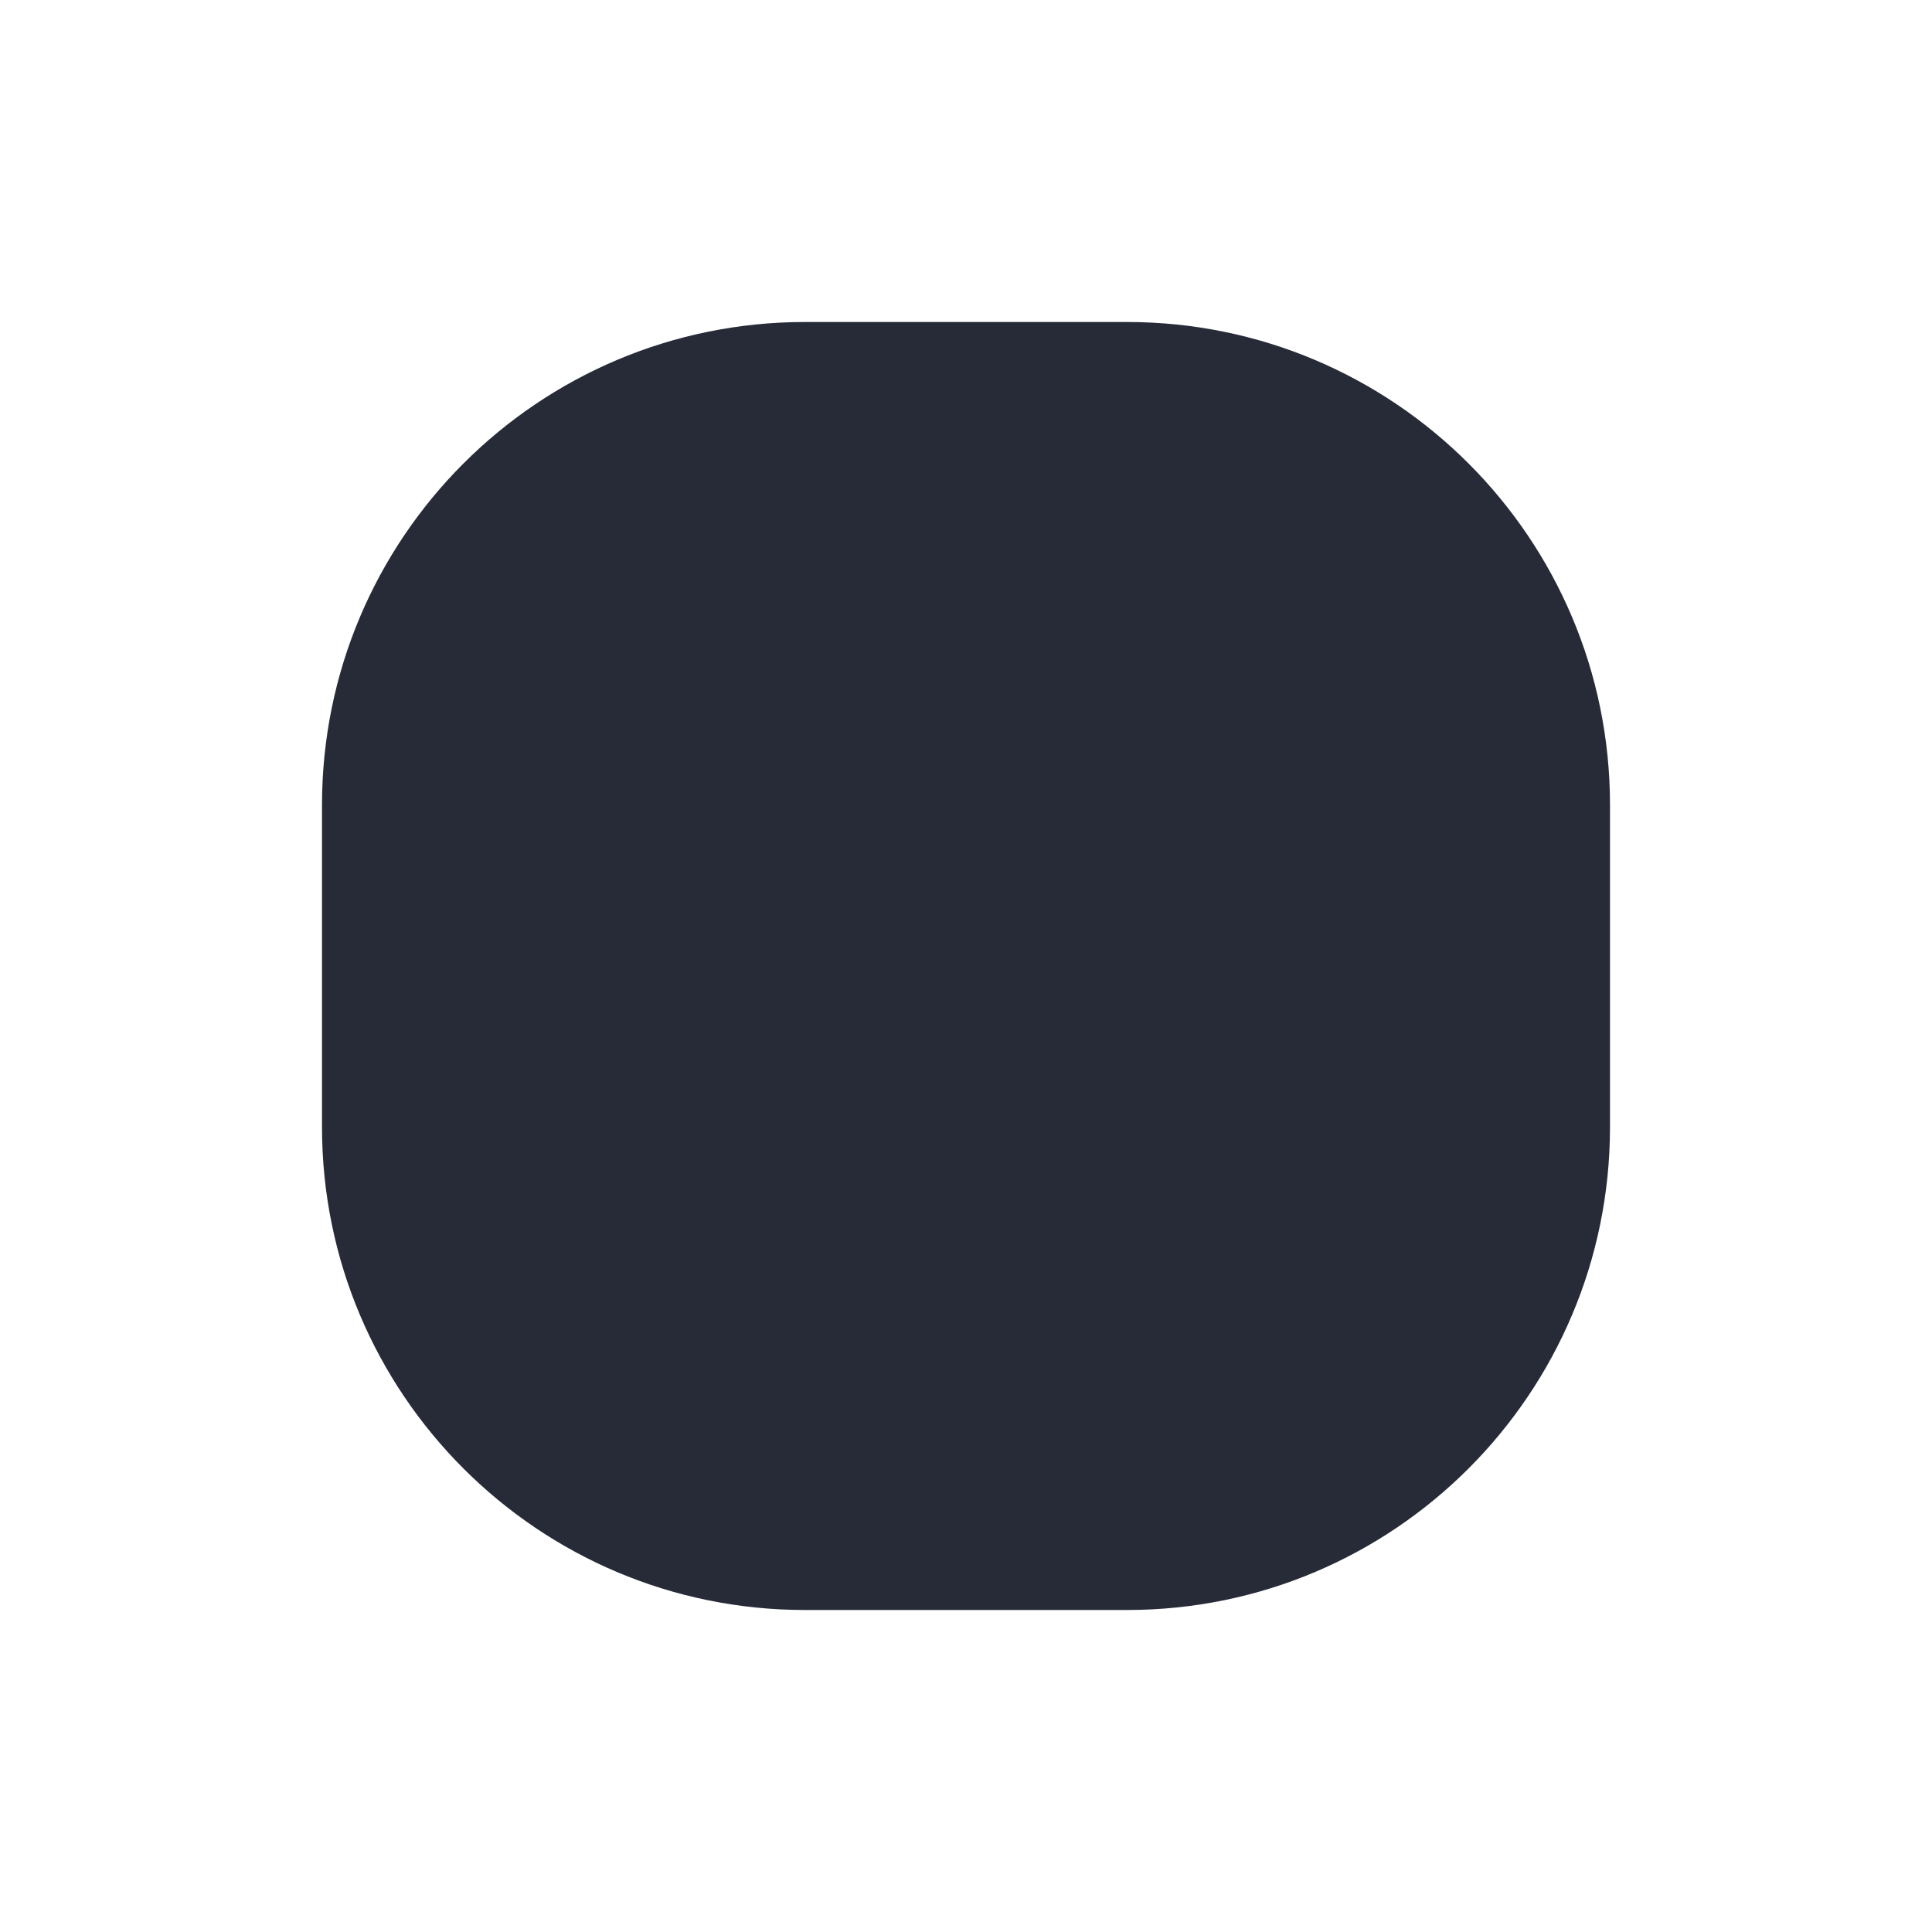
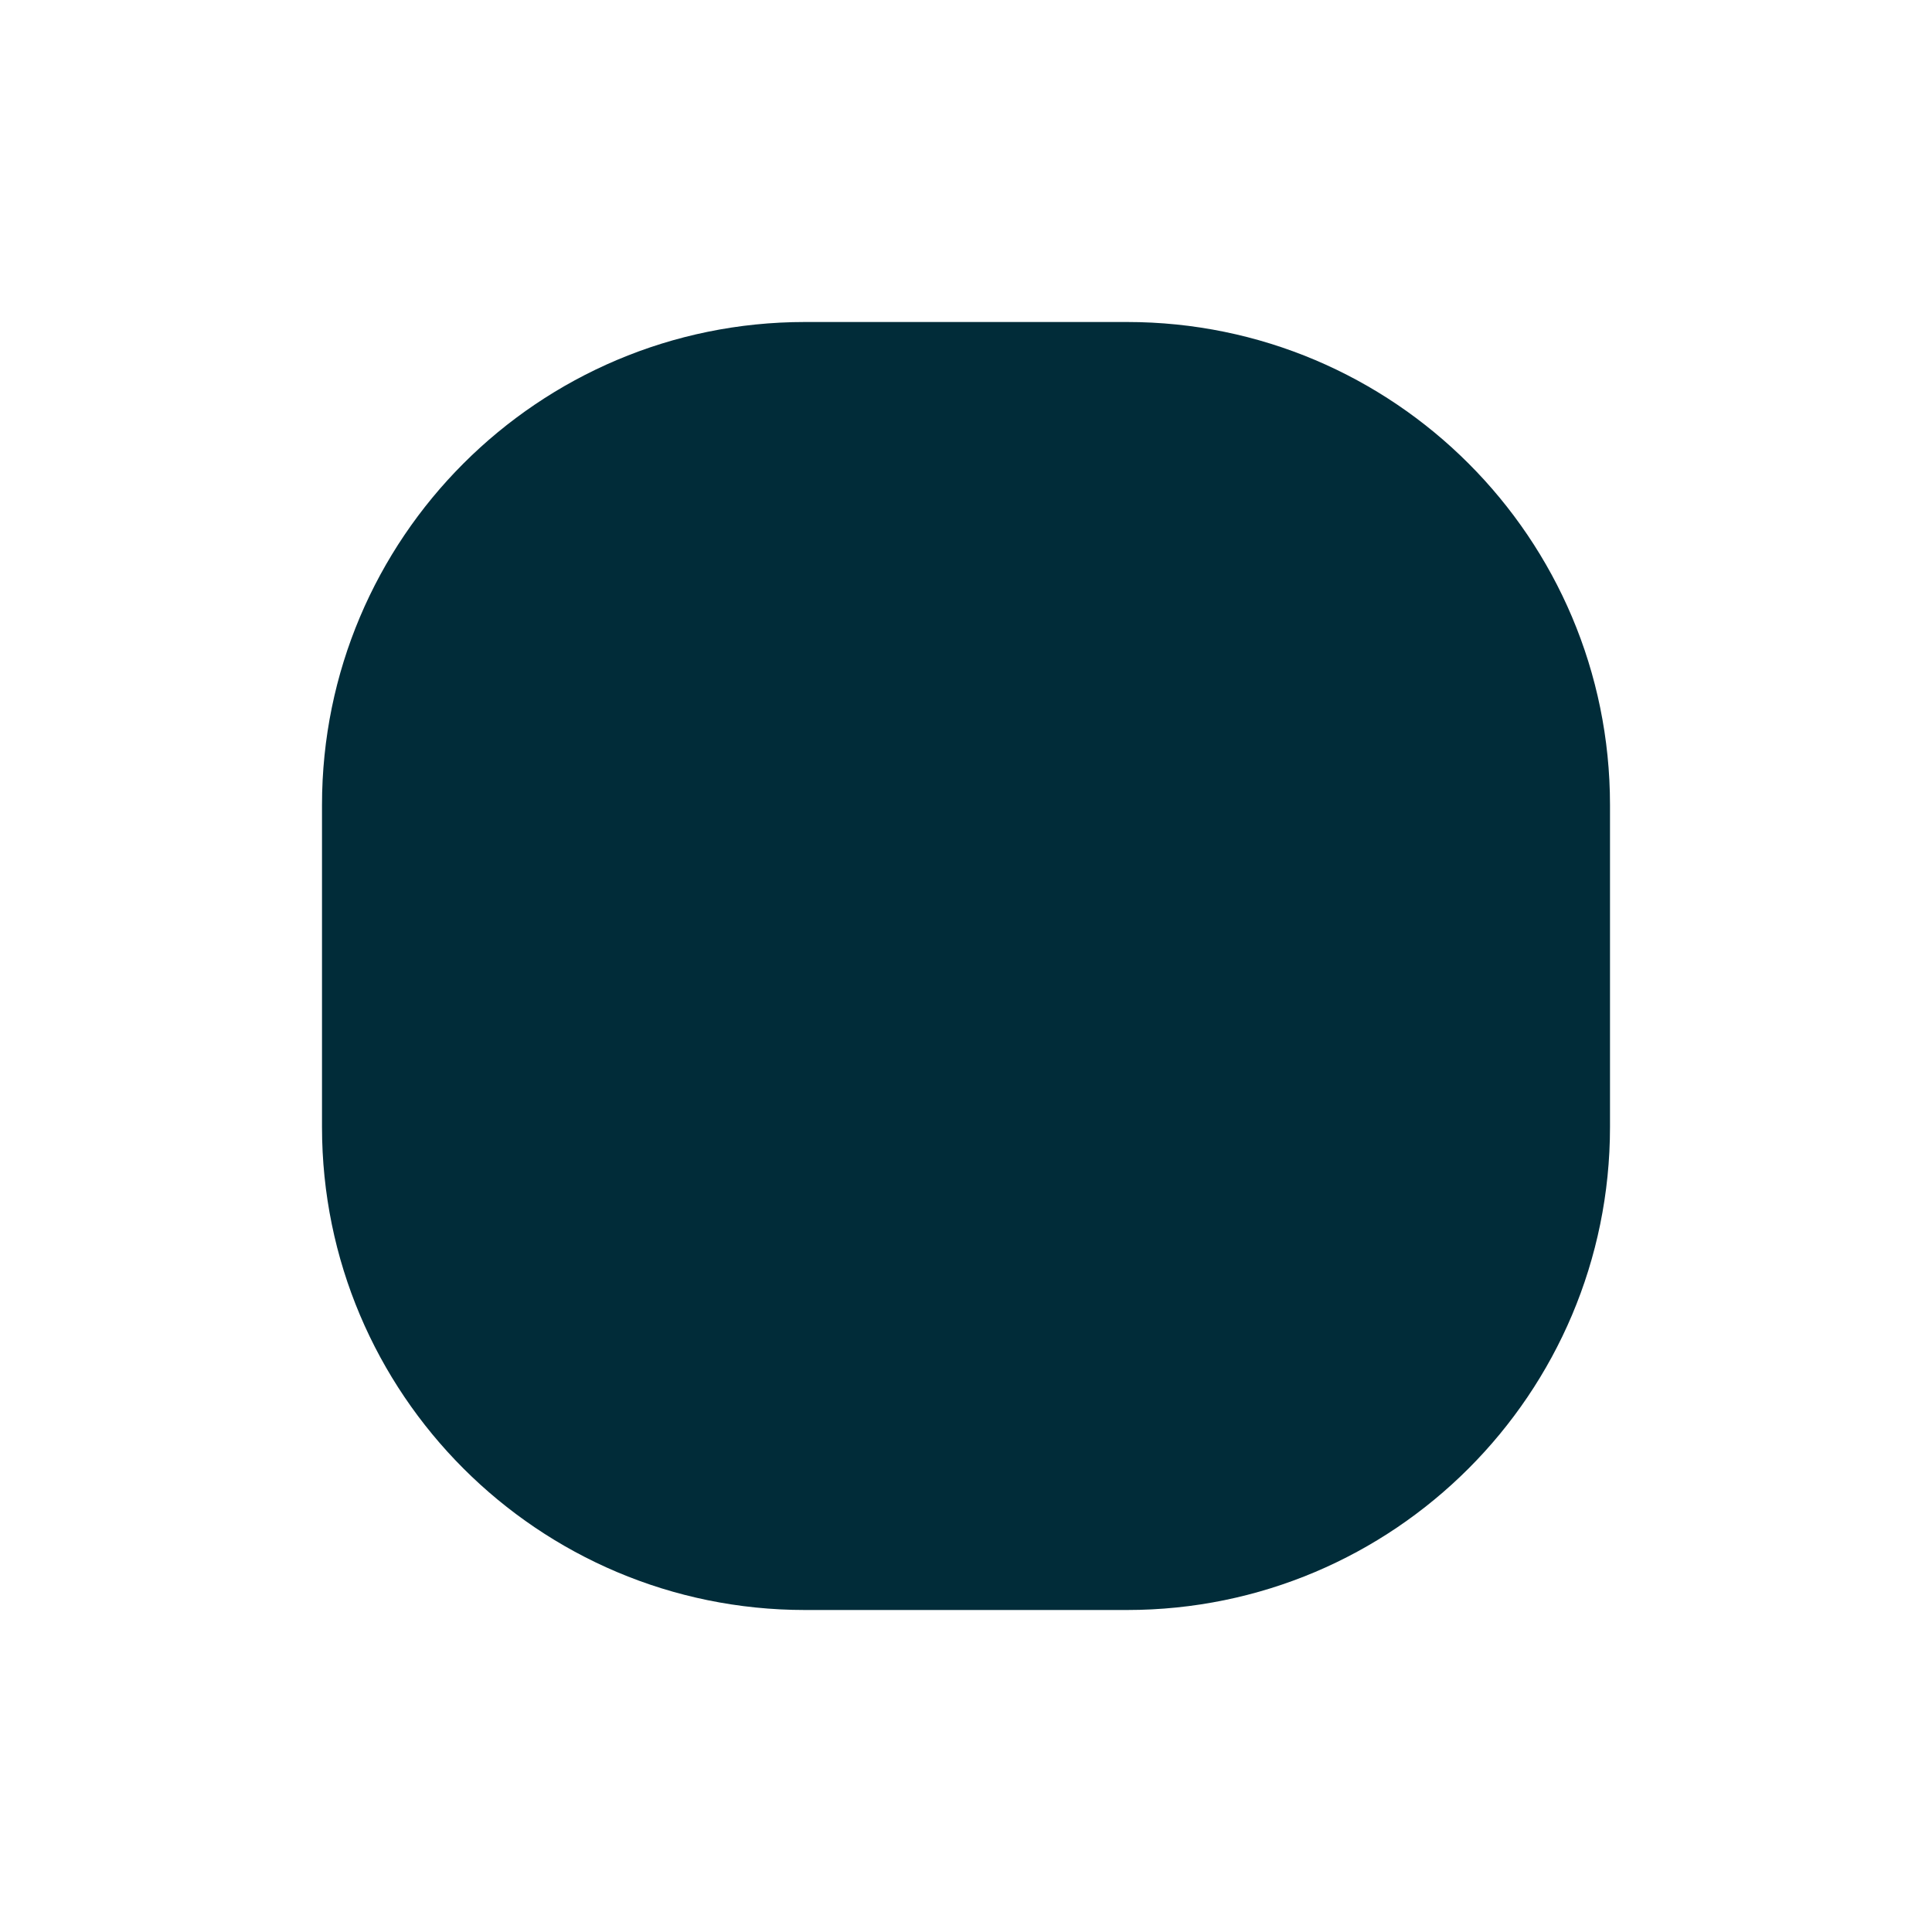
<svg xmlns="http://www.w3.org/2000/svg" width="30" height="30" version="1.1" id="svg6" viewBox="0 0 60 60">
  <defs id="defs10">
    </defs>
-   <path id="svg_1" width="40" height="40" x="10" y="10" fill="#015ad7" stroke="#000000" stroke-width="0" rx="0" d="m 25,10 h 10 a 15,15 45 0 1 15,15 v 10 a 15,15 135 0 1 -15,15 h -10 a 15,15 45 0 1 -15,-15 v -10 a 15,15 135 0 1 15,-15 z" style="fill:#262b37;fill-opacity:1" />
+   <path id="svg_1" width="40" height="40" x="10" y="10" fill="#015ad7" stroke="#000000" stroke-width="0" rx="0" d="m 25,10 h 10 a 15,15 45 0 1 15,15 v 10 a 15,15 135 0 1 -15,15 h -10 a 15,15 45 0 1 -15,-15 v -10 a 15,15 135 0 1 15,-15 z" style="fill:#012c39;fill-opacity:1" />
</svg>
